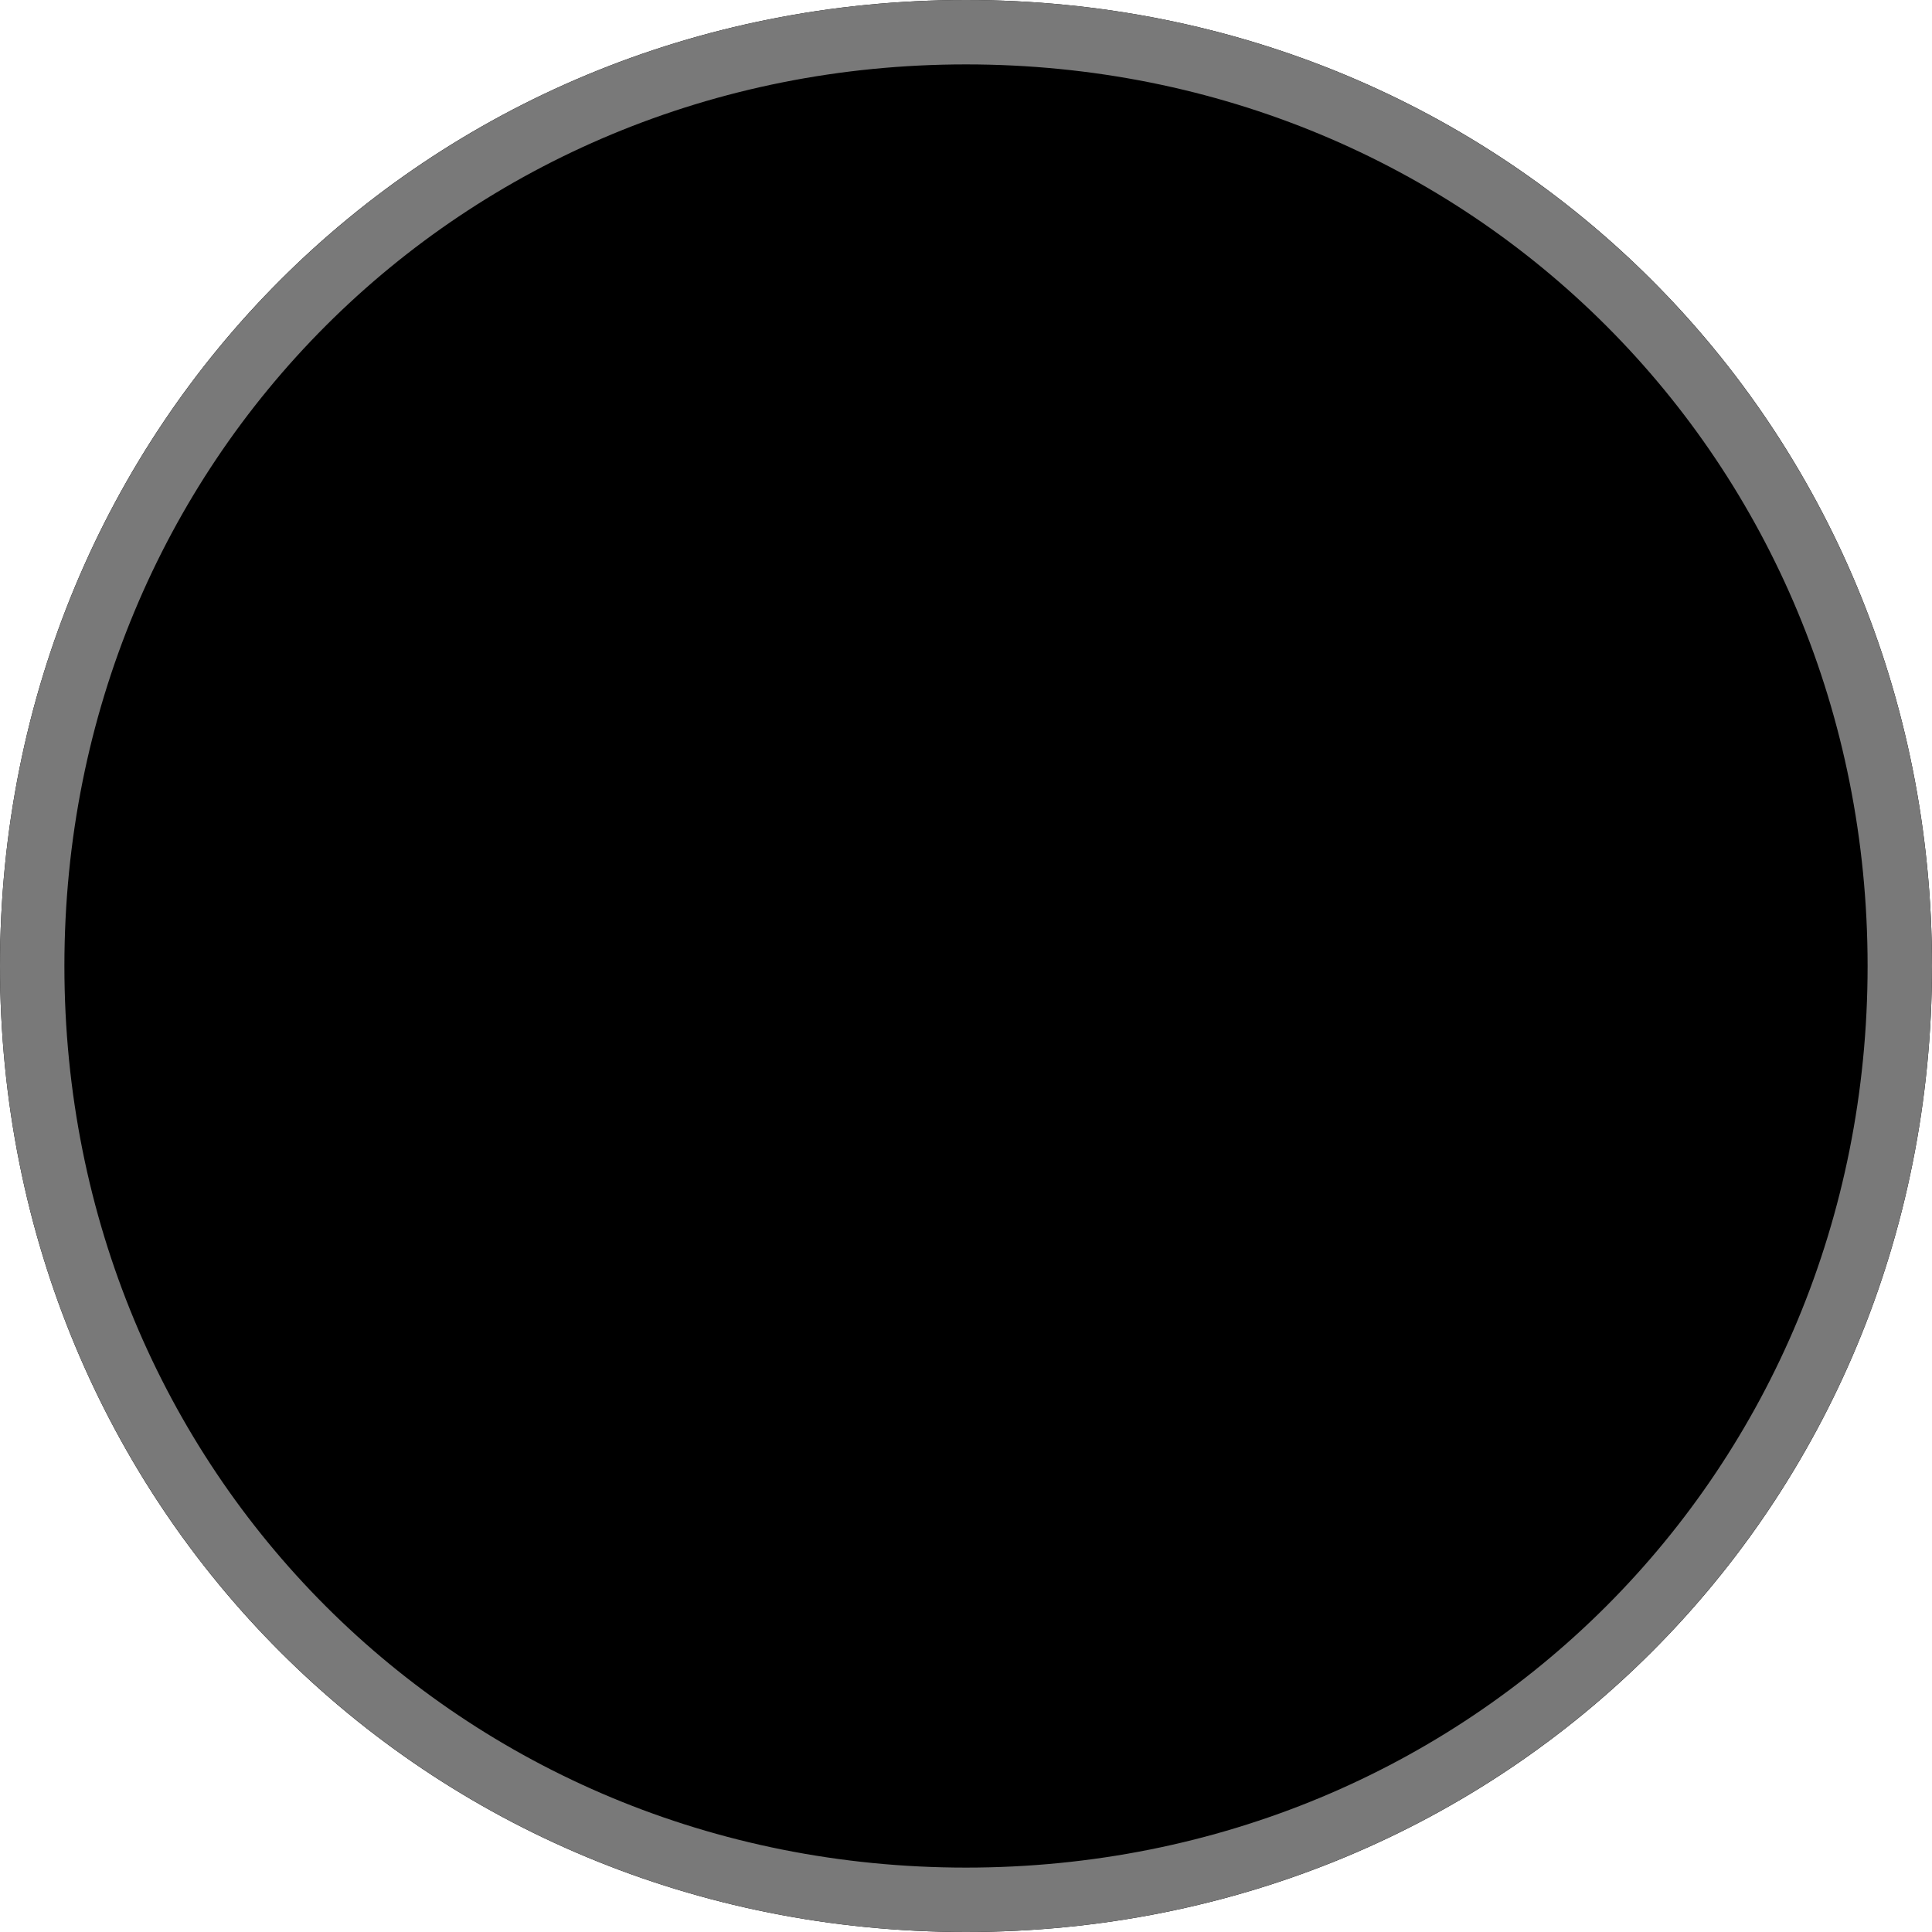
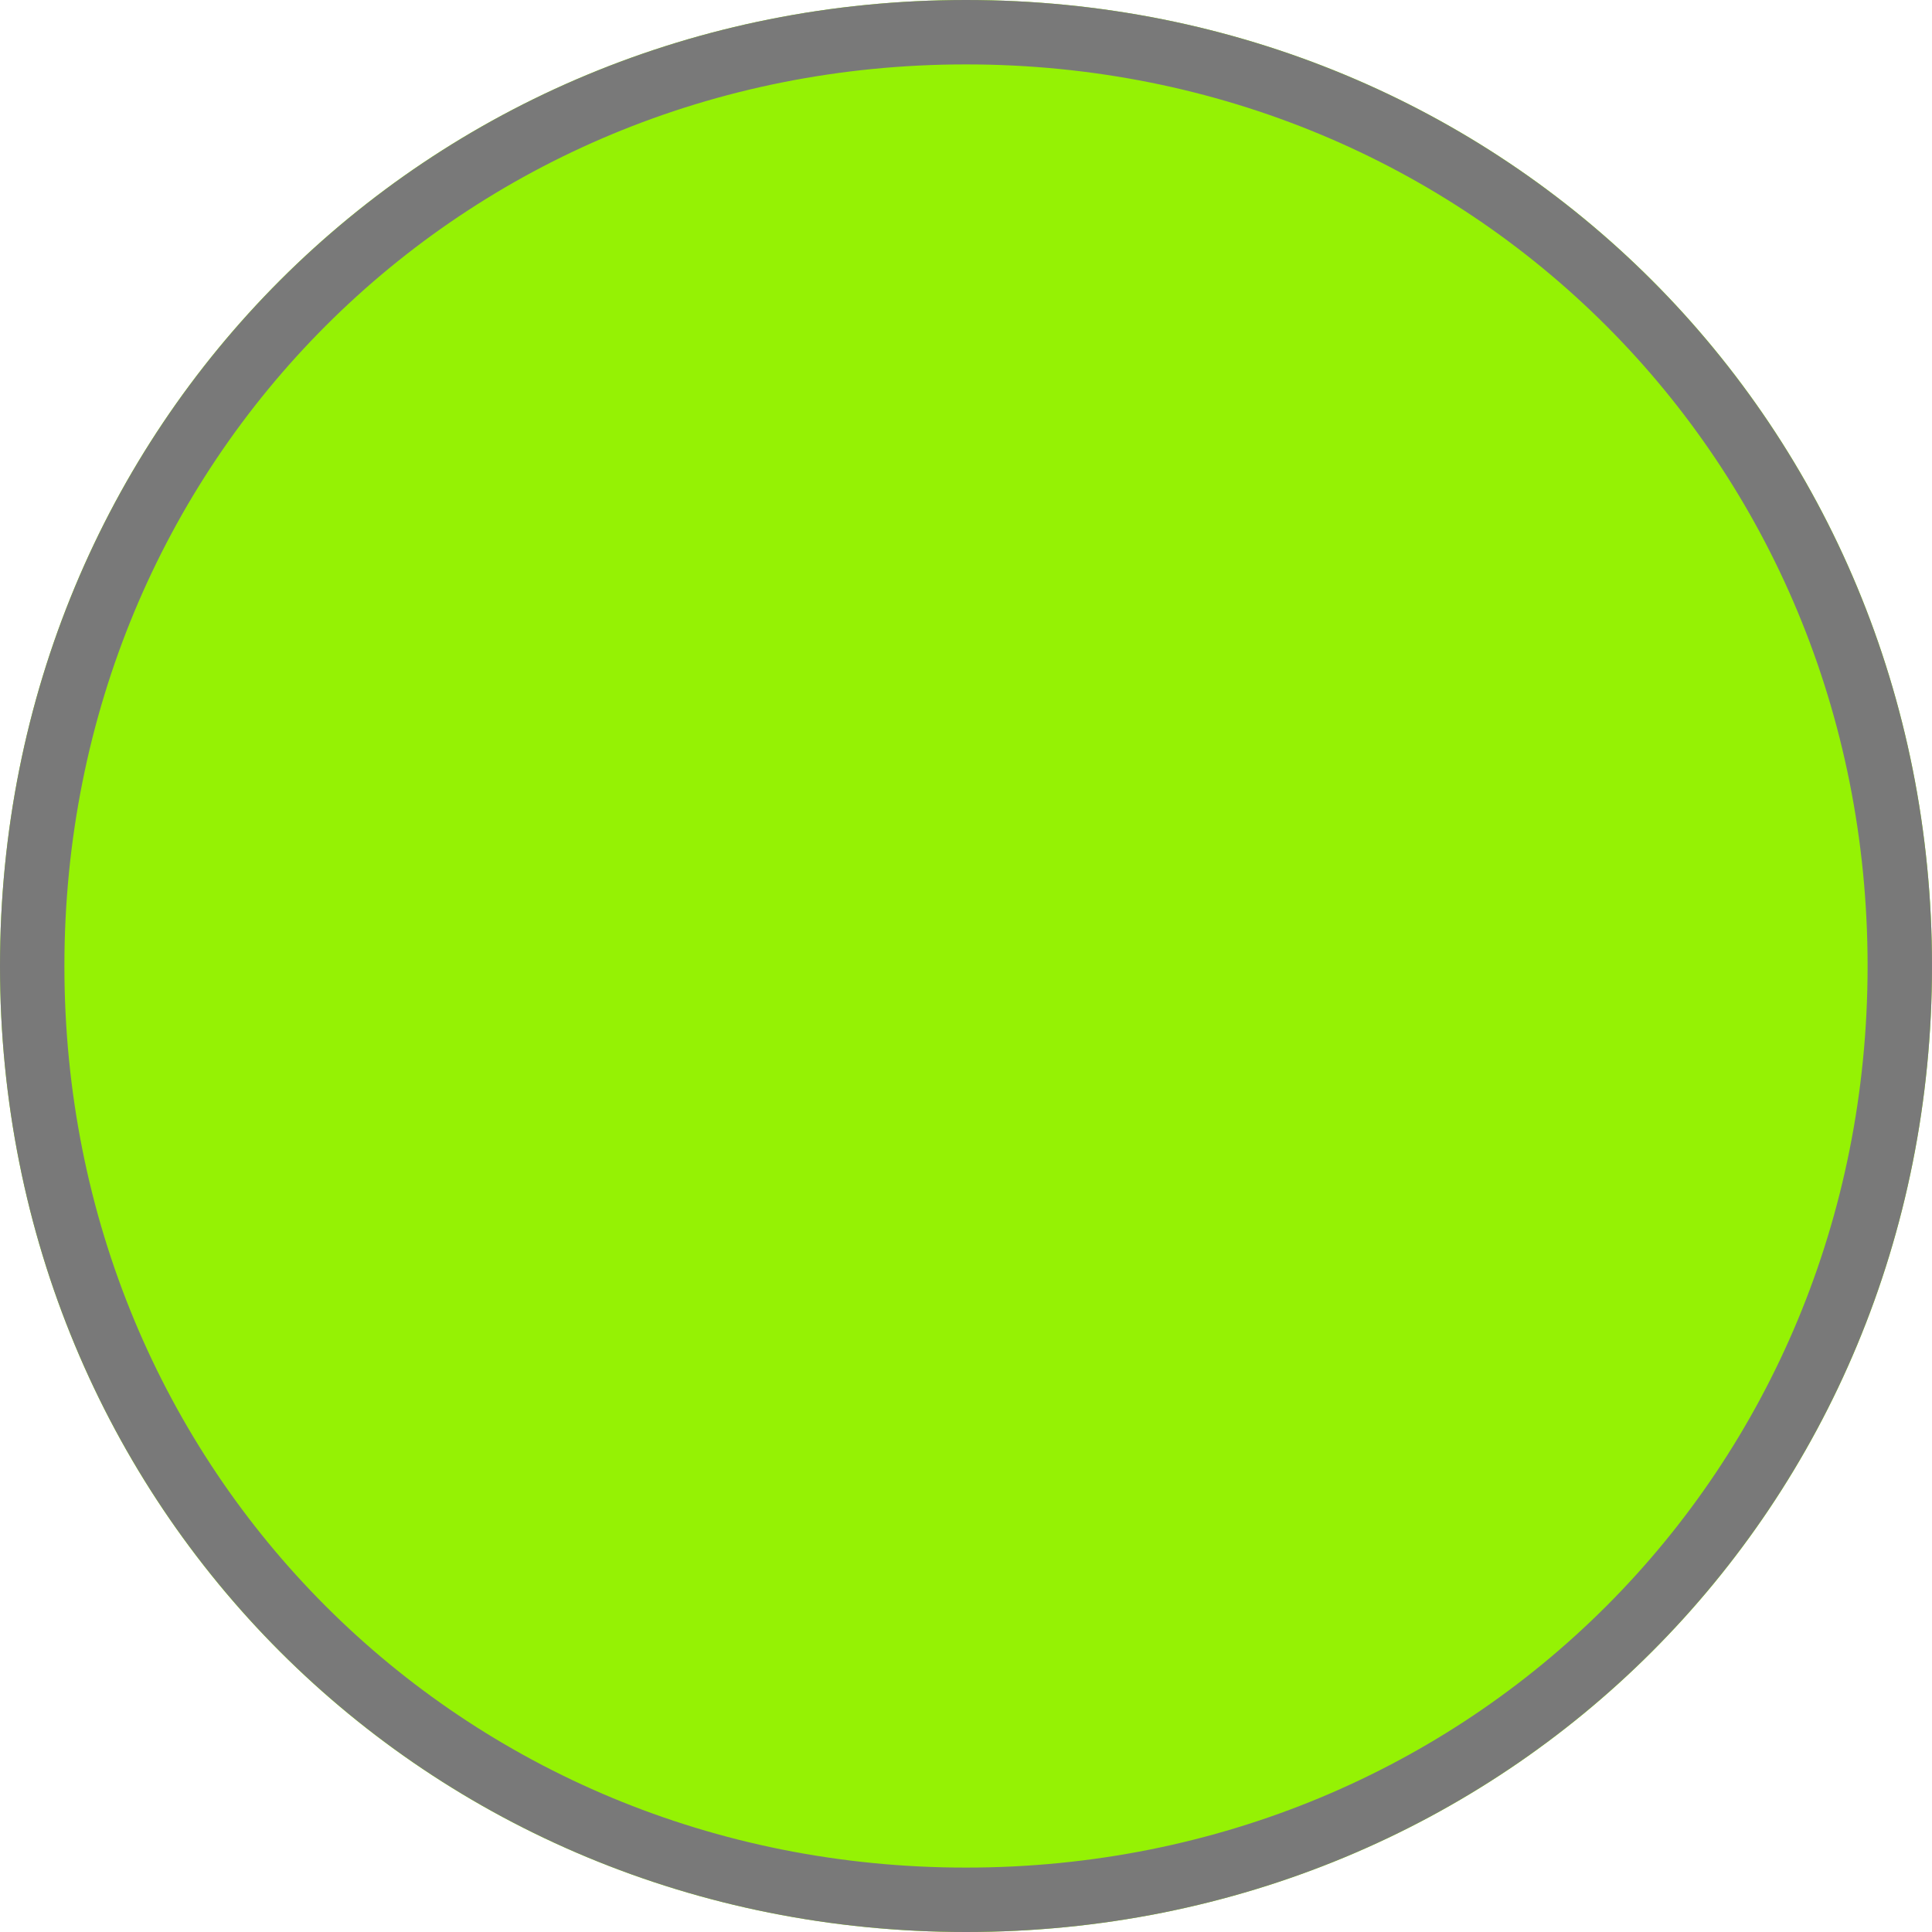
<svg xmlns="http://www.w3.org/2000/svg" version="1.1" width="30px" height="30px">
-   <g transform="matrix(1 0 0 1 -818 -3500 )">
-     <path d="M 833 3500  C 841.4 3500  848 3506.6  848 3515  C 848 3523.4  841.4 3530  833 3530  C 824.6 3530  818 3523.4  818 3515  C 818 3506.6  824.6 3500  833 3500  Z " fill-rule="nonzero" fill="#000000" stroke="none" />
-     <path d="M 833 3500.5  C 841.12 3500.5  847.5 3506.88  847.5 3515  C 847.5 3523.12  841.12 3529.5  833 3529.5  C 824.88 3529.5  818.5 3523.12  818.5 3515  C 818.5 3506.88  824.88 3500.5  833 3500.5  Z " stroke-width="1" stroke="#797979" fill="none" />
+   <g transform="matrix(1 0 0 1 -732 -3500 )">
+     <path d="M 747 3500  C 755.4 3500  762 3506.6  762 3515  C 762 3523.4  755.4 3530  747 3530  C 738.6 3530  732 3523.4  732 3515  C 732 3506.6  738.6 3500  747 3500  Z " fill-rule="nonzero" fill="#95f204" stroke="none" />
+     <path d="M 747 3500.5  C 755.12 3500.5  761.5 3506.88  761.5 3515  C 761.5 3523.12  755.12 3529.5  747 3529.5  C 738.88 3529.5  732.5 3523.12  732.5 3515  C 732.5 3506.88  738.88 3500.5  747 3500.5  Z " stroke-width="1" stroke="#797979" fill="none" />
  </g>
</svg>
